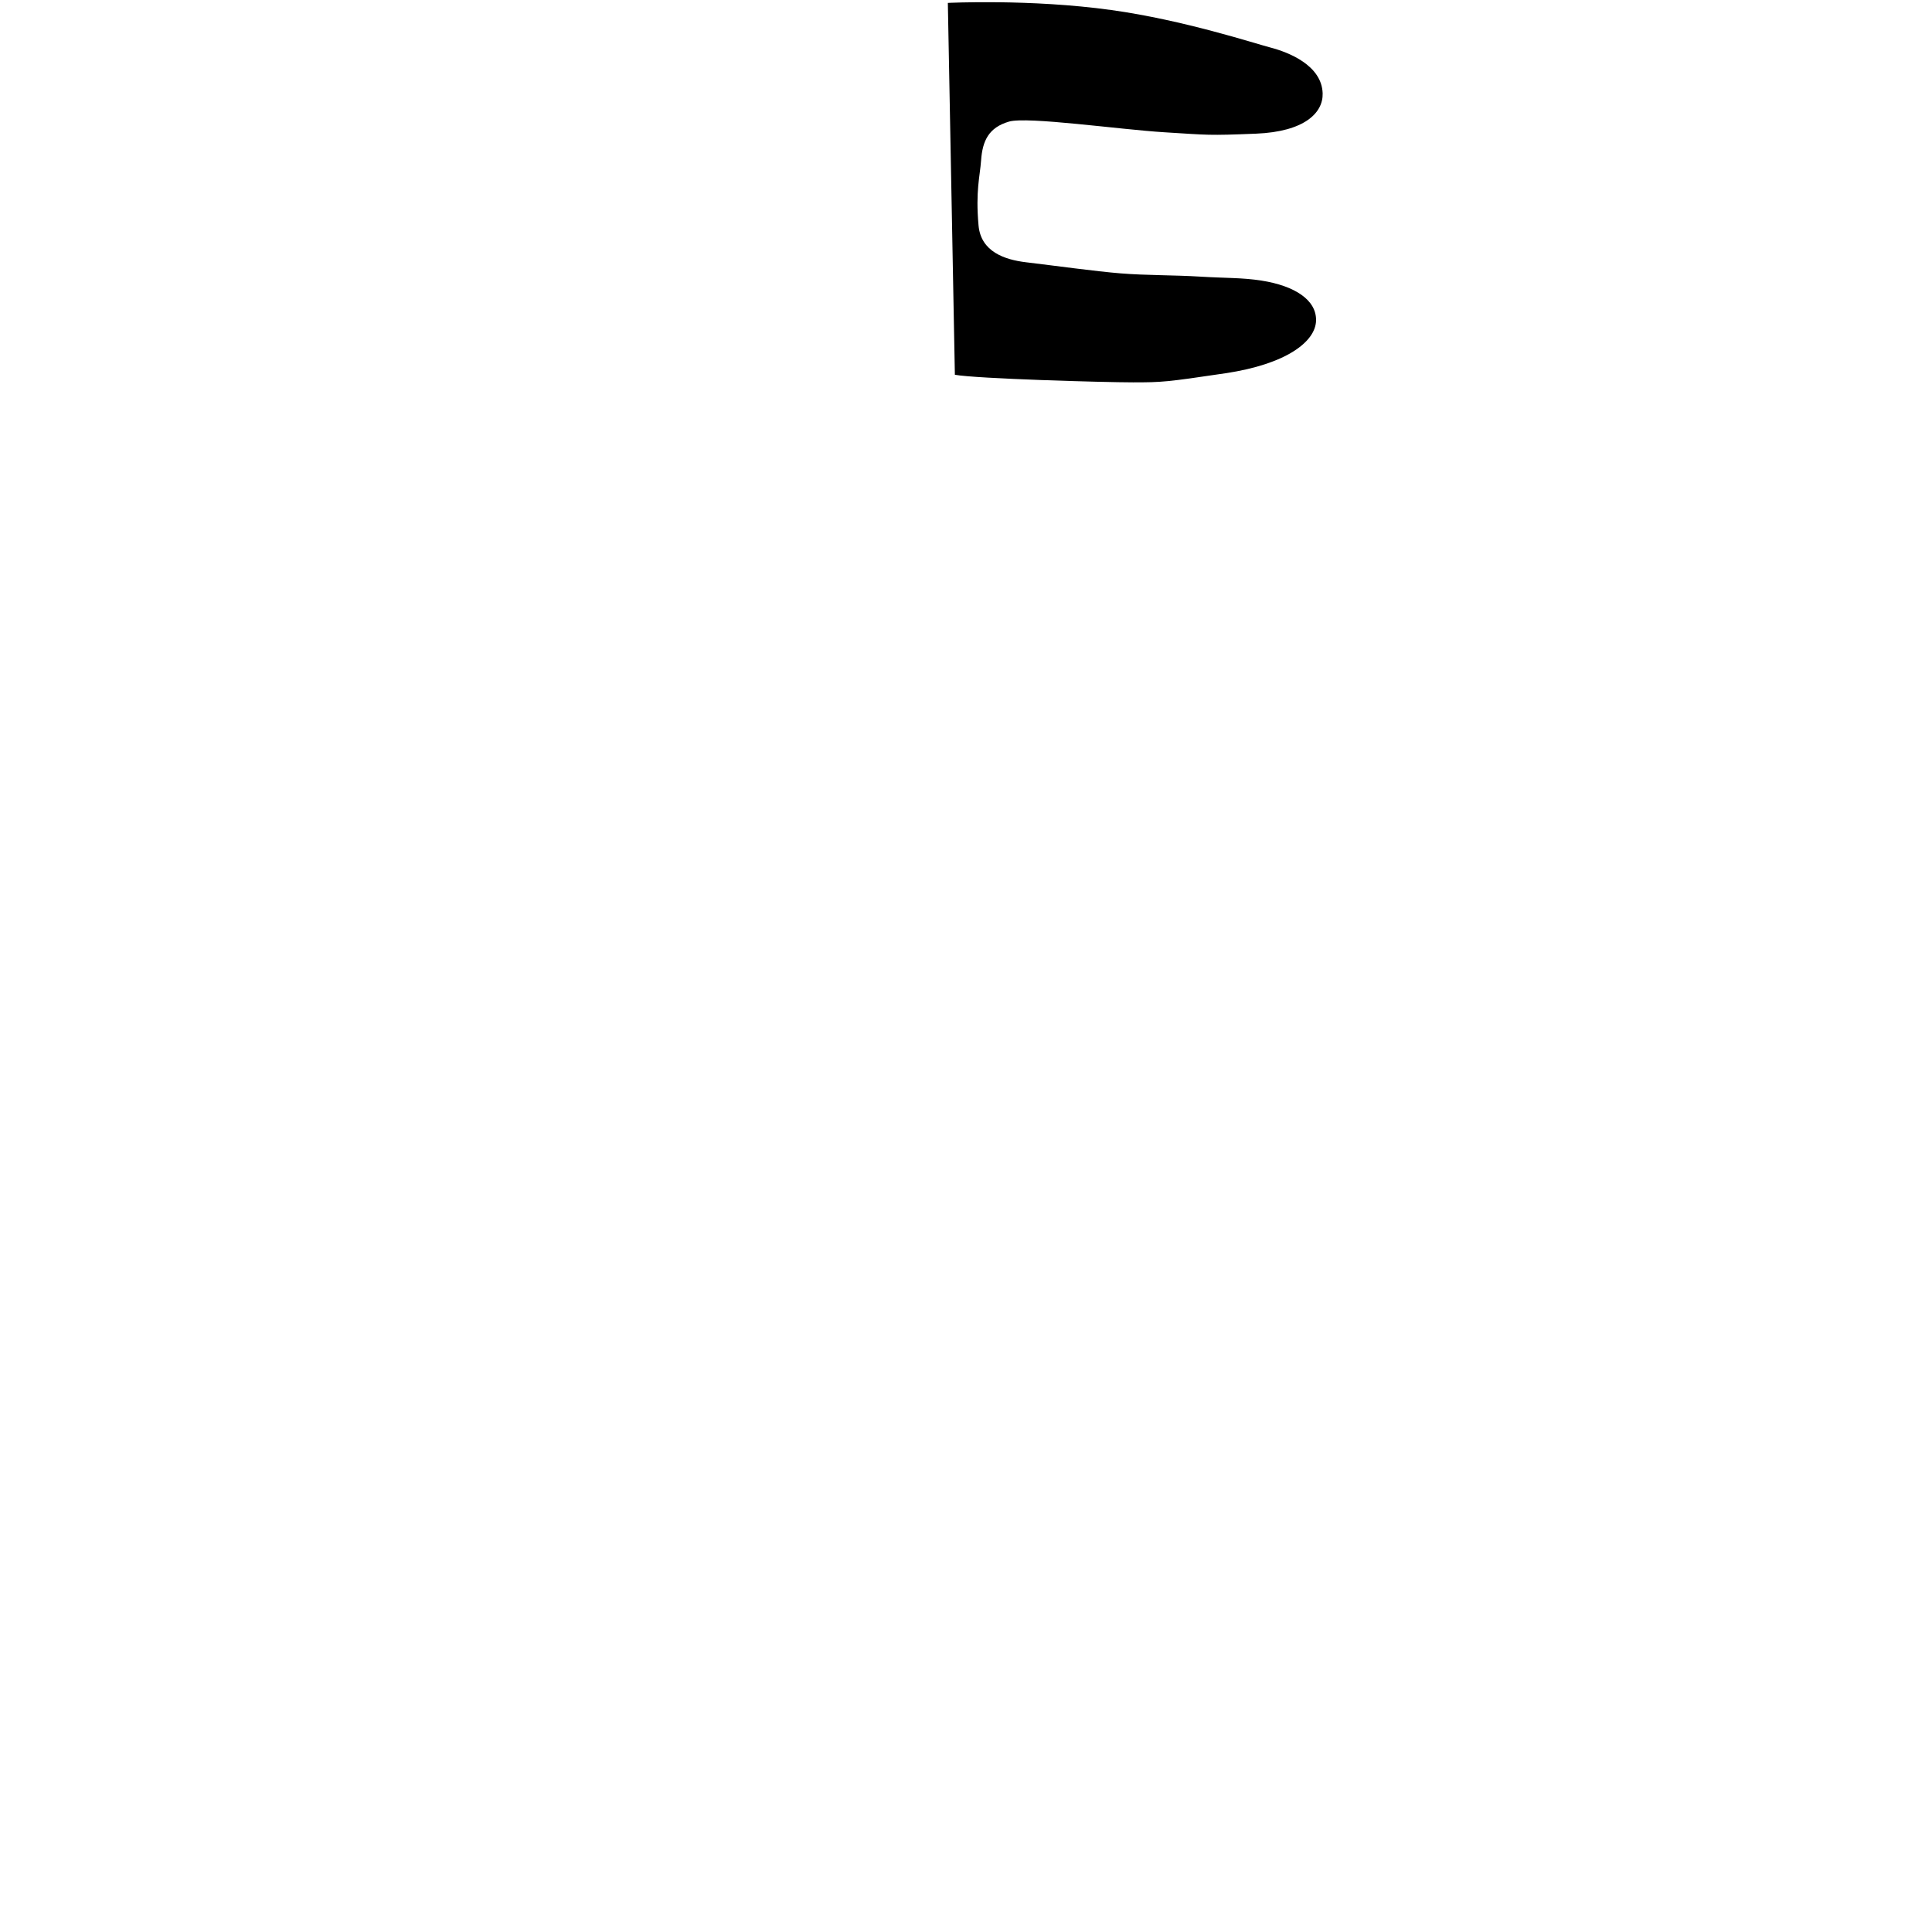
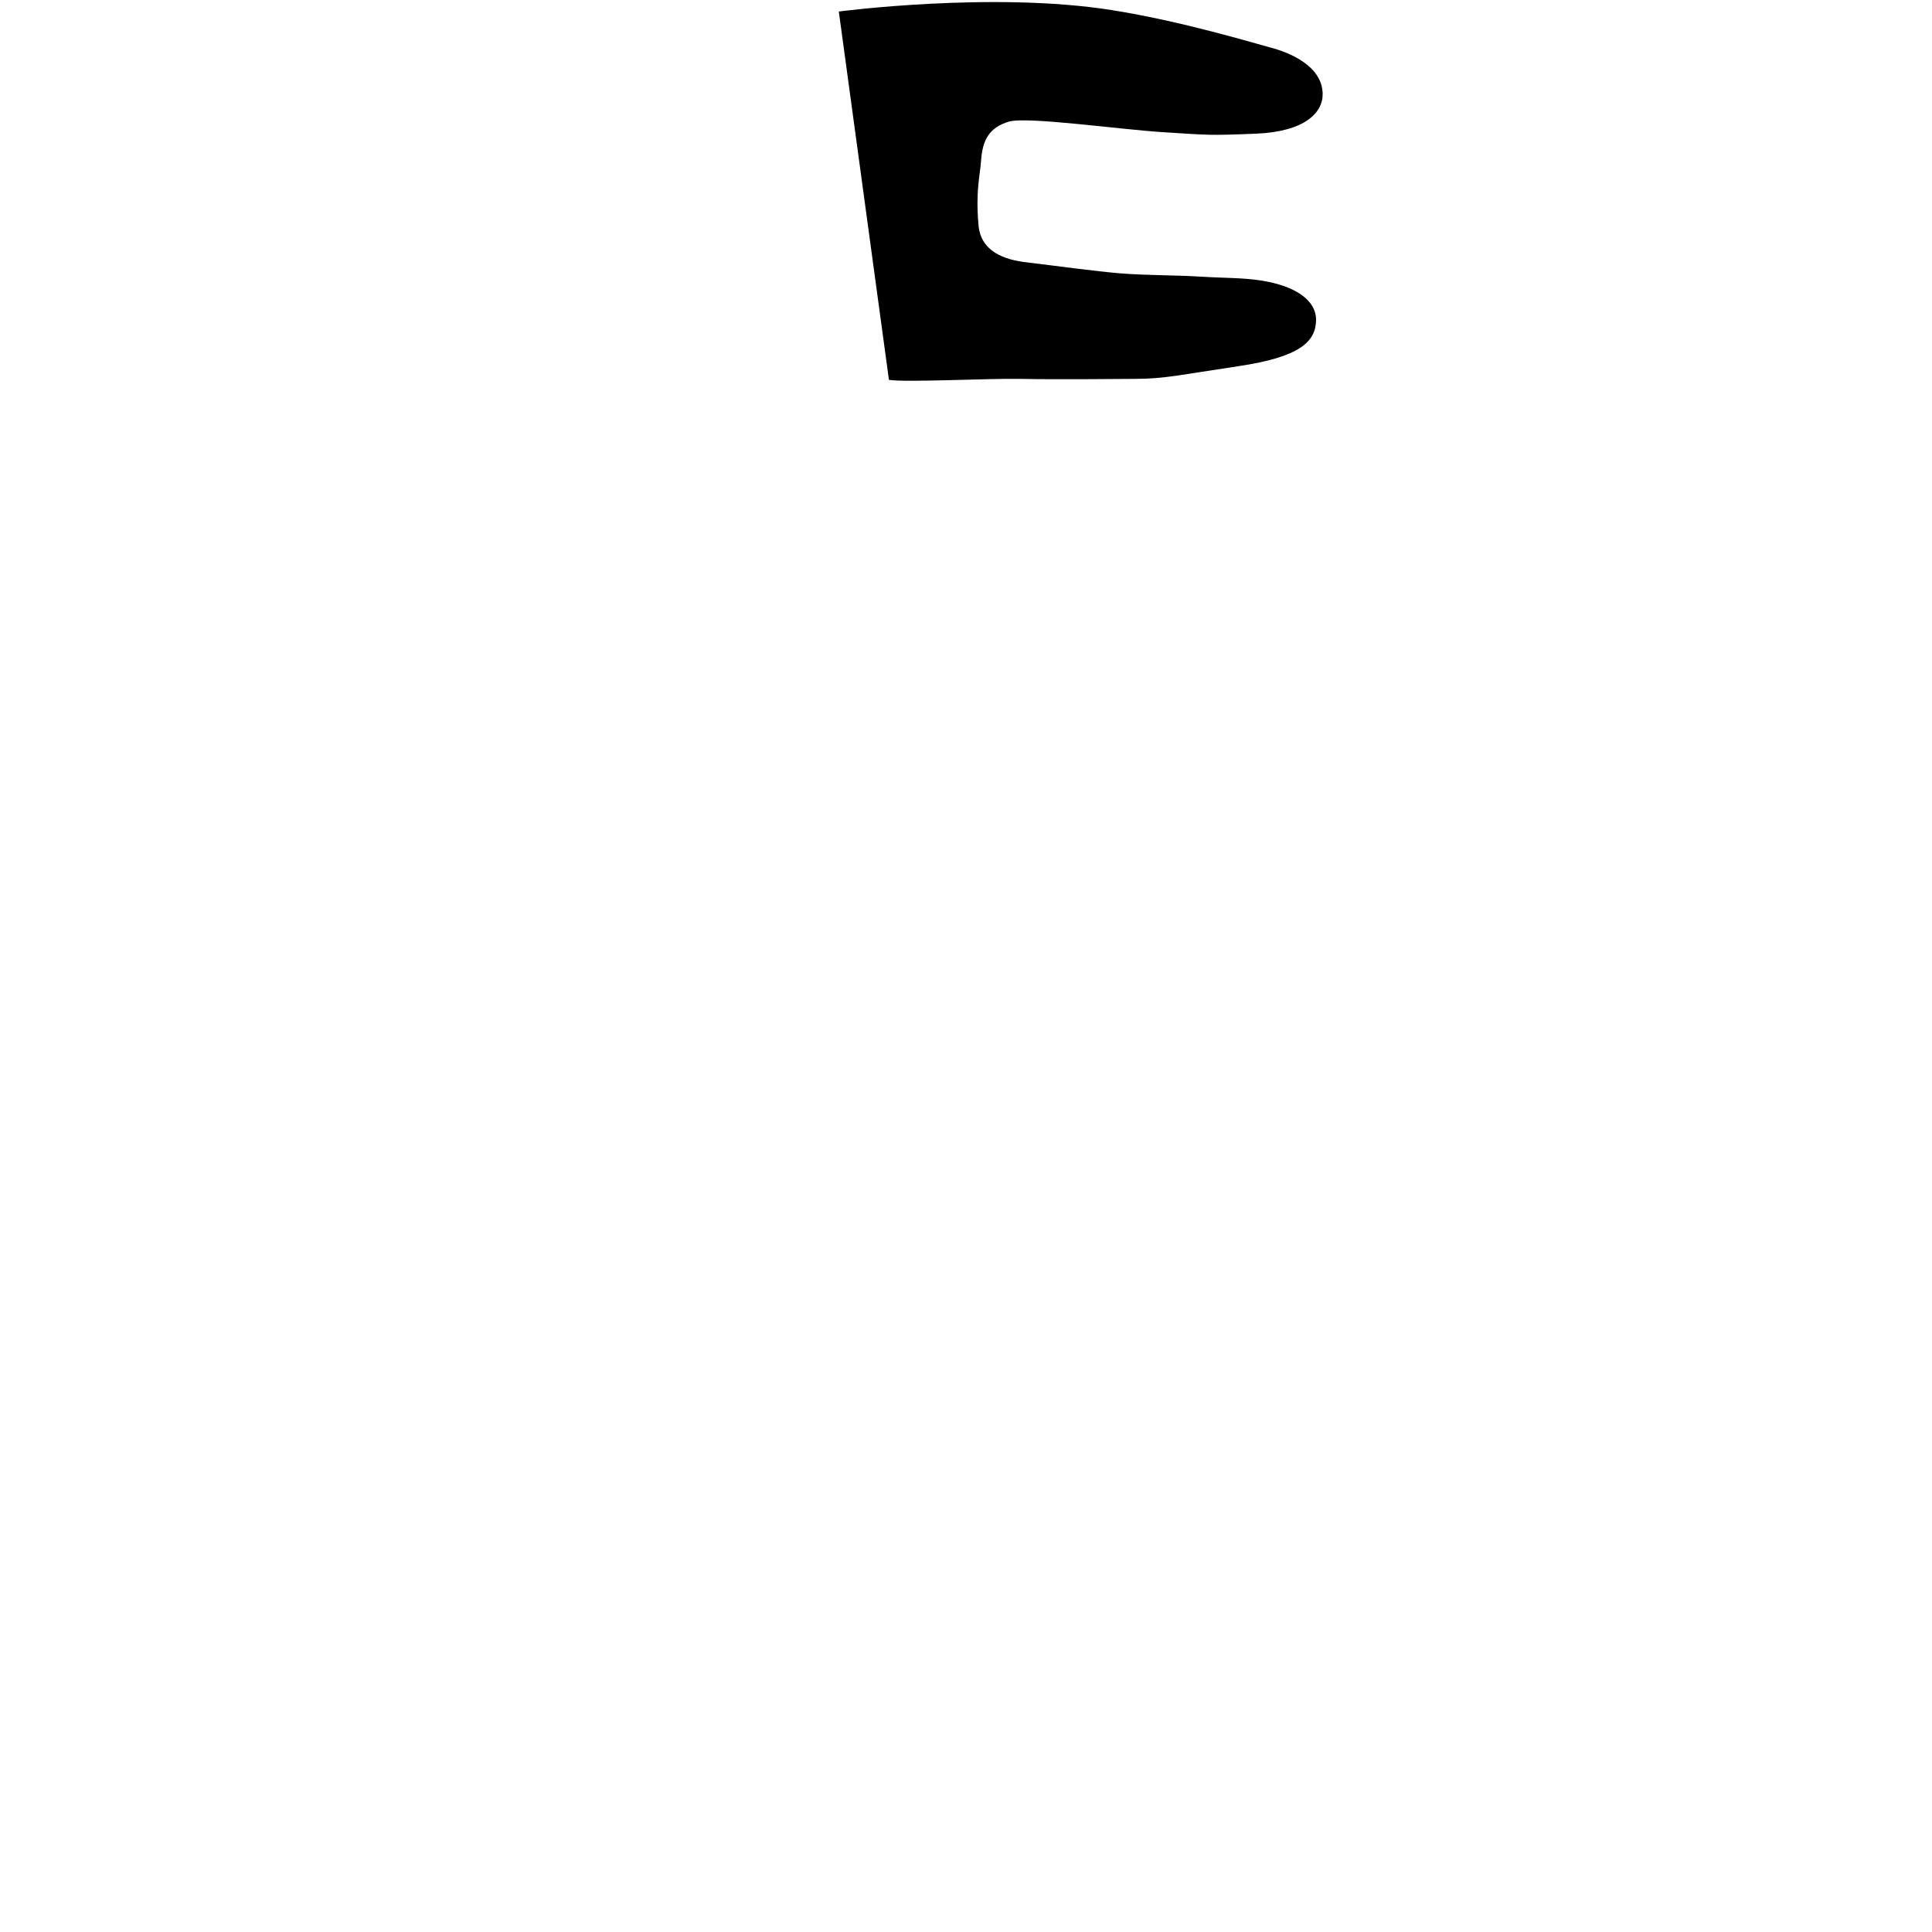
<svg xmlns="http://www.w3.org/2000/svg" id="skin" viewBox="0 0 1080 1080">
  <g id="bunny">
-     <path id="ears" d="m529.84,1.63s46.05-2.32,91.53,4c40.32,5.6,80.28,18.73,88.74,20.92,10.06,2.61,28.81,9.9,29.26,25.66.31,10.86-10.16,21.41-37.26,22.51s-26.28.75-51.24-.78-76.58-8.94-86.84-5.96c-11.36,3.3-14.82,10.76-15.59,21.65-.62,8.84-3.16,17.07-1.43,36.39,1.31,14.71,14.63,19.17,26.55,20.59,16.37,1.95,39,5.09,52.78,6.2,14.74,1.19,29.28.88,45.07,1.85,13.65.84,22.92.5,33.74,2.19,18.49,2.89,30.88,10.79,30.53,22.44s-16.45,24.27-50.75,29.38c-32.83,4.89-35.48,5.07-51.52,5.07s-87.47-2.03-99.63-4.24l-3.93-207.88Z" />
+     <path id="line" d="m468.9,6.44s86.08-11.33,152.47-.81c40.2,6.37,80.28,18.73,88.74,20.92,10.06,2.61,28.81,9.9,29.26,25.66.31,10.86-10.16,21.41-37.26,22.51-27.1,1.11-26.28.75-51.24-.78-24.85-1.52-76.58-8.94-86.84-5.96-11.36,3.3-14.82,10.76-15.59,21.65-.62,8.84-3.16,17.07-1.43,36.39,1.31,14.71,14.63,19.17,26.55,20.59,16.37,1.95,39,5.09,52.78,6.2,14.74,1.19,29.28.88,45.07,1.85,13.65.84,22.92.5,33.74,2.19,18.49,2.89,30.88,10.79,30.53,22.44s-8.91,20.27-43.21,25.38c-32.83,4.89-41.81,7.12-57.84,7.12-10.01,0-40.86.46-65.41,0-16.23-.31-63.11,2.07-72.3.54" />
  </g>
</svg>
